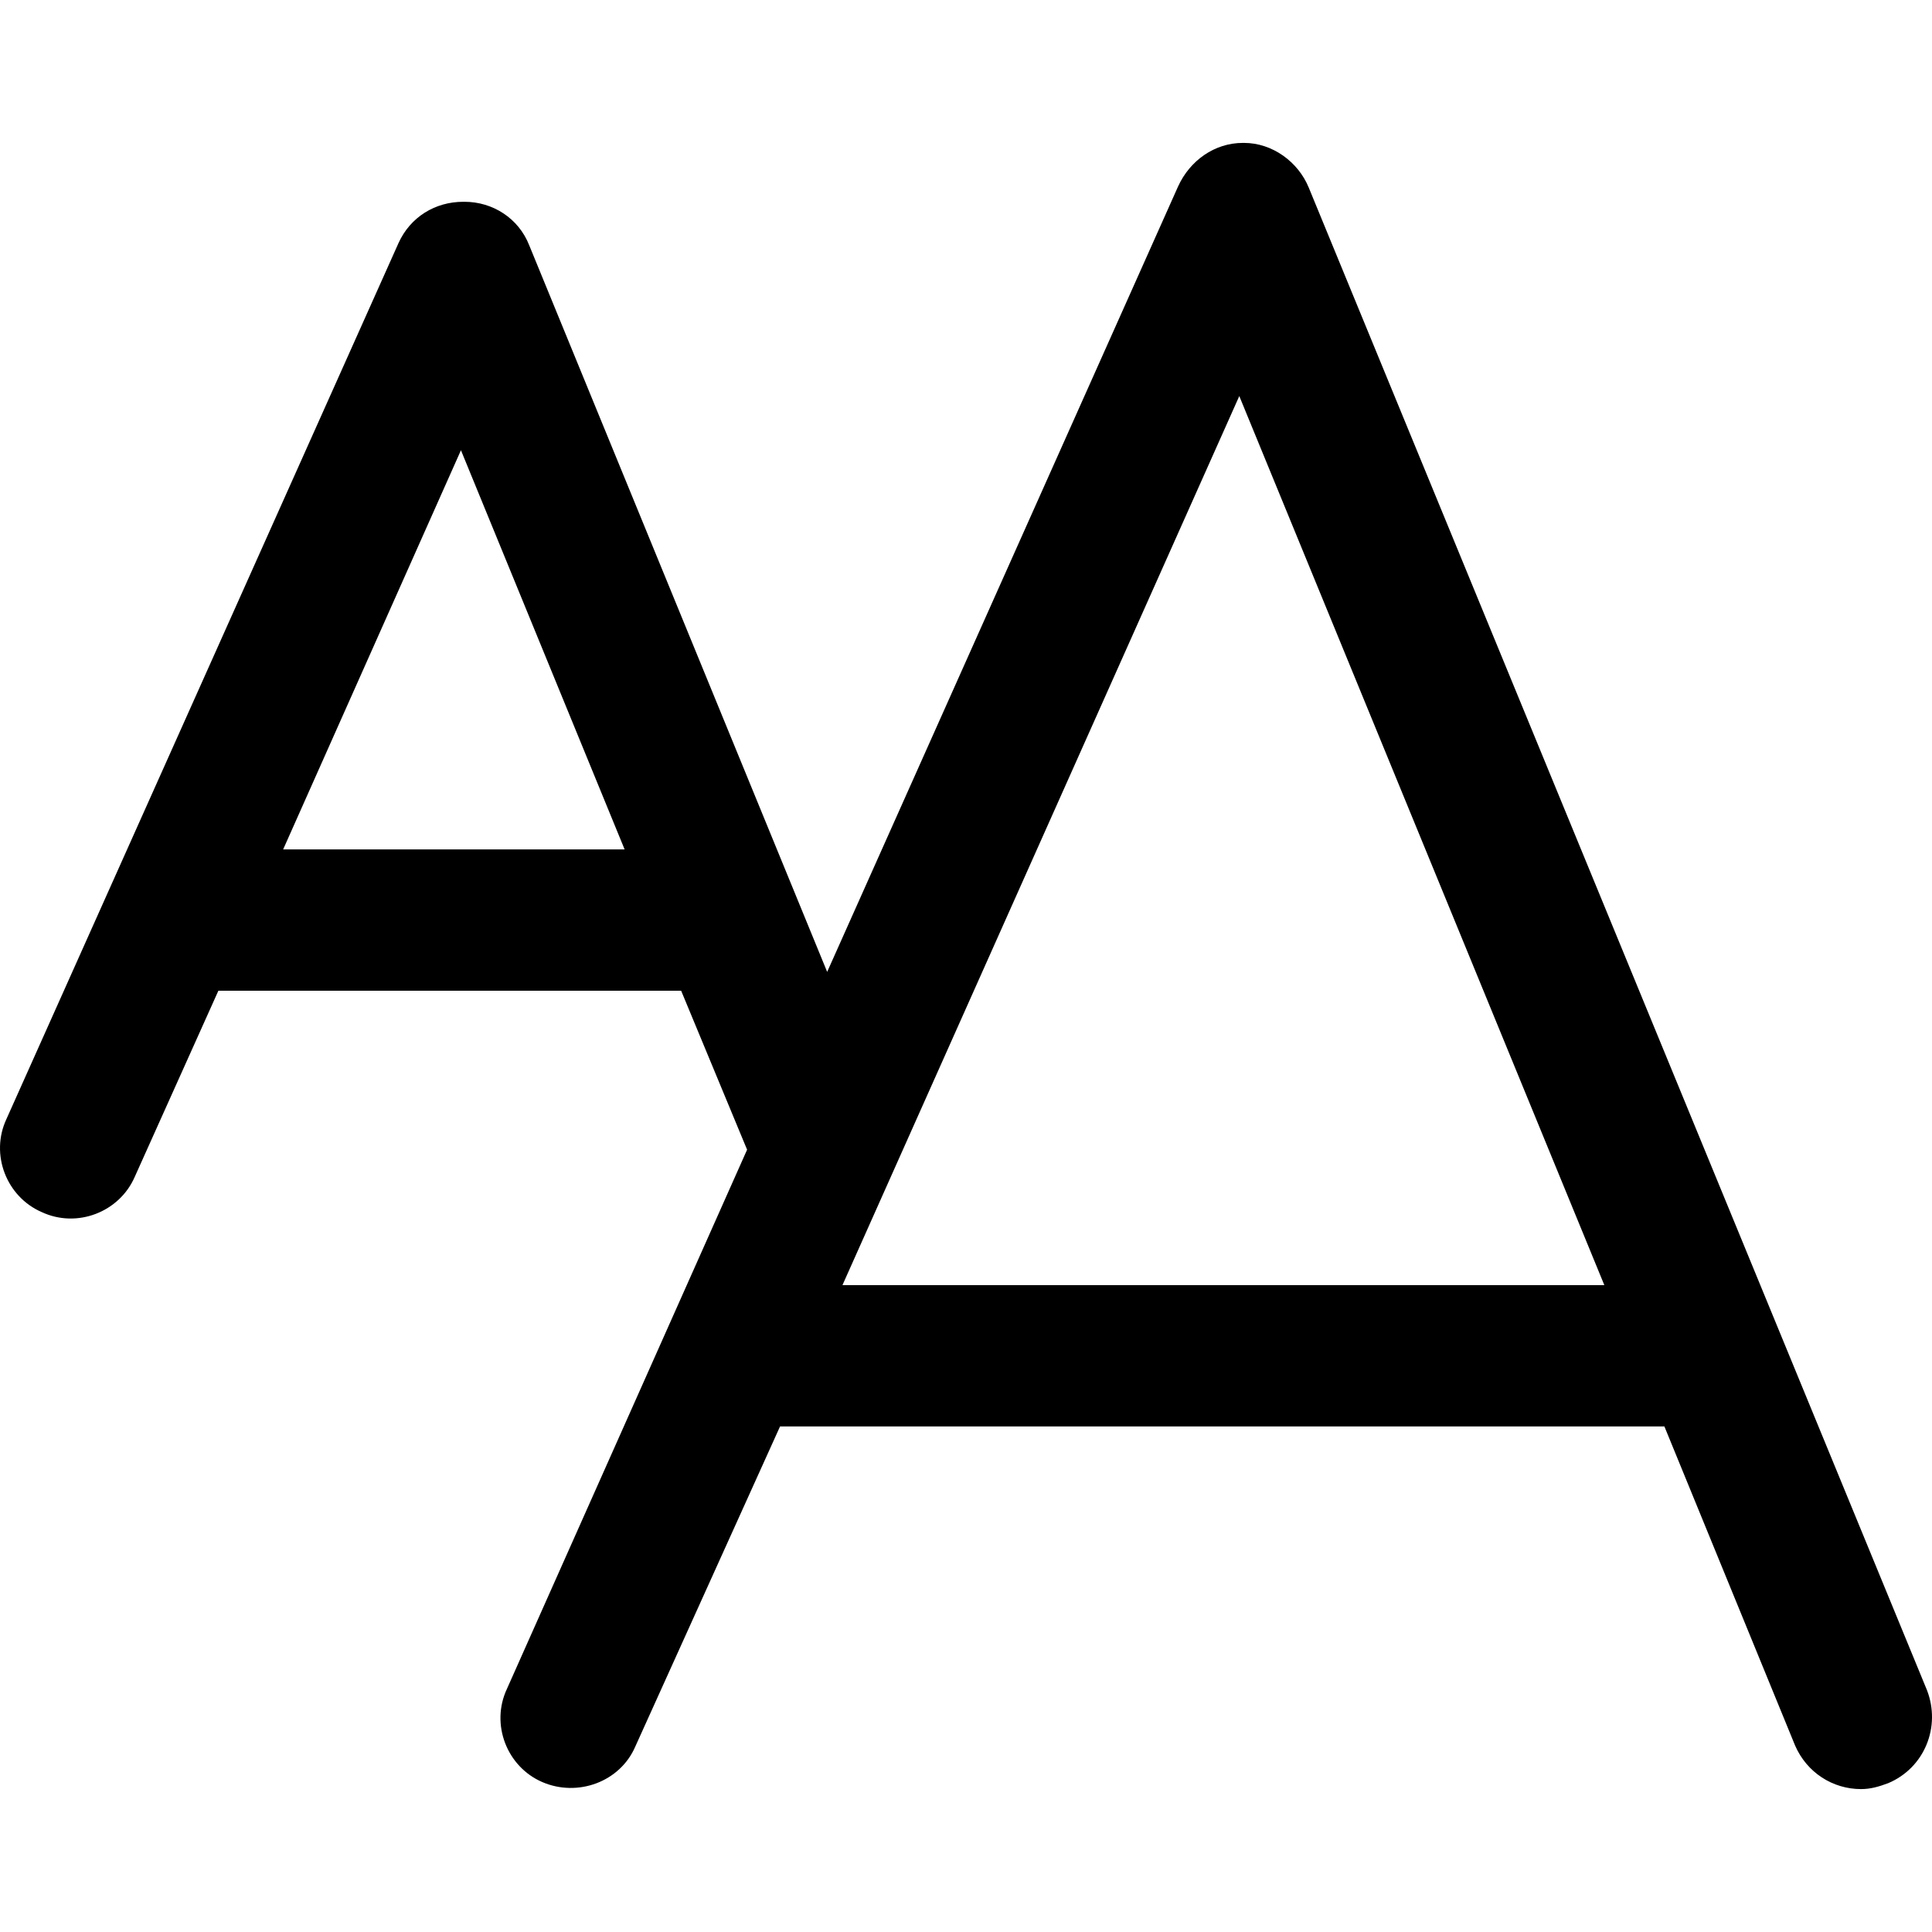
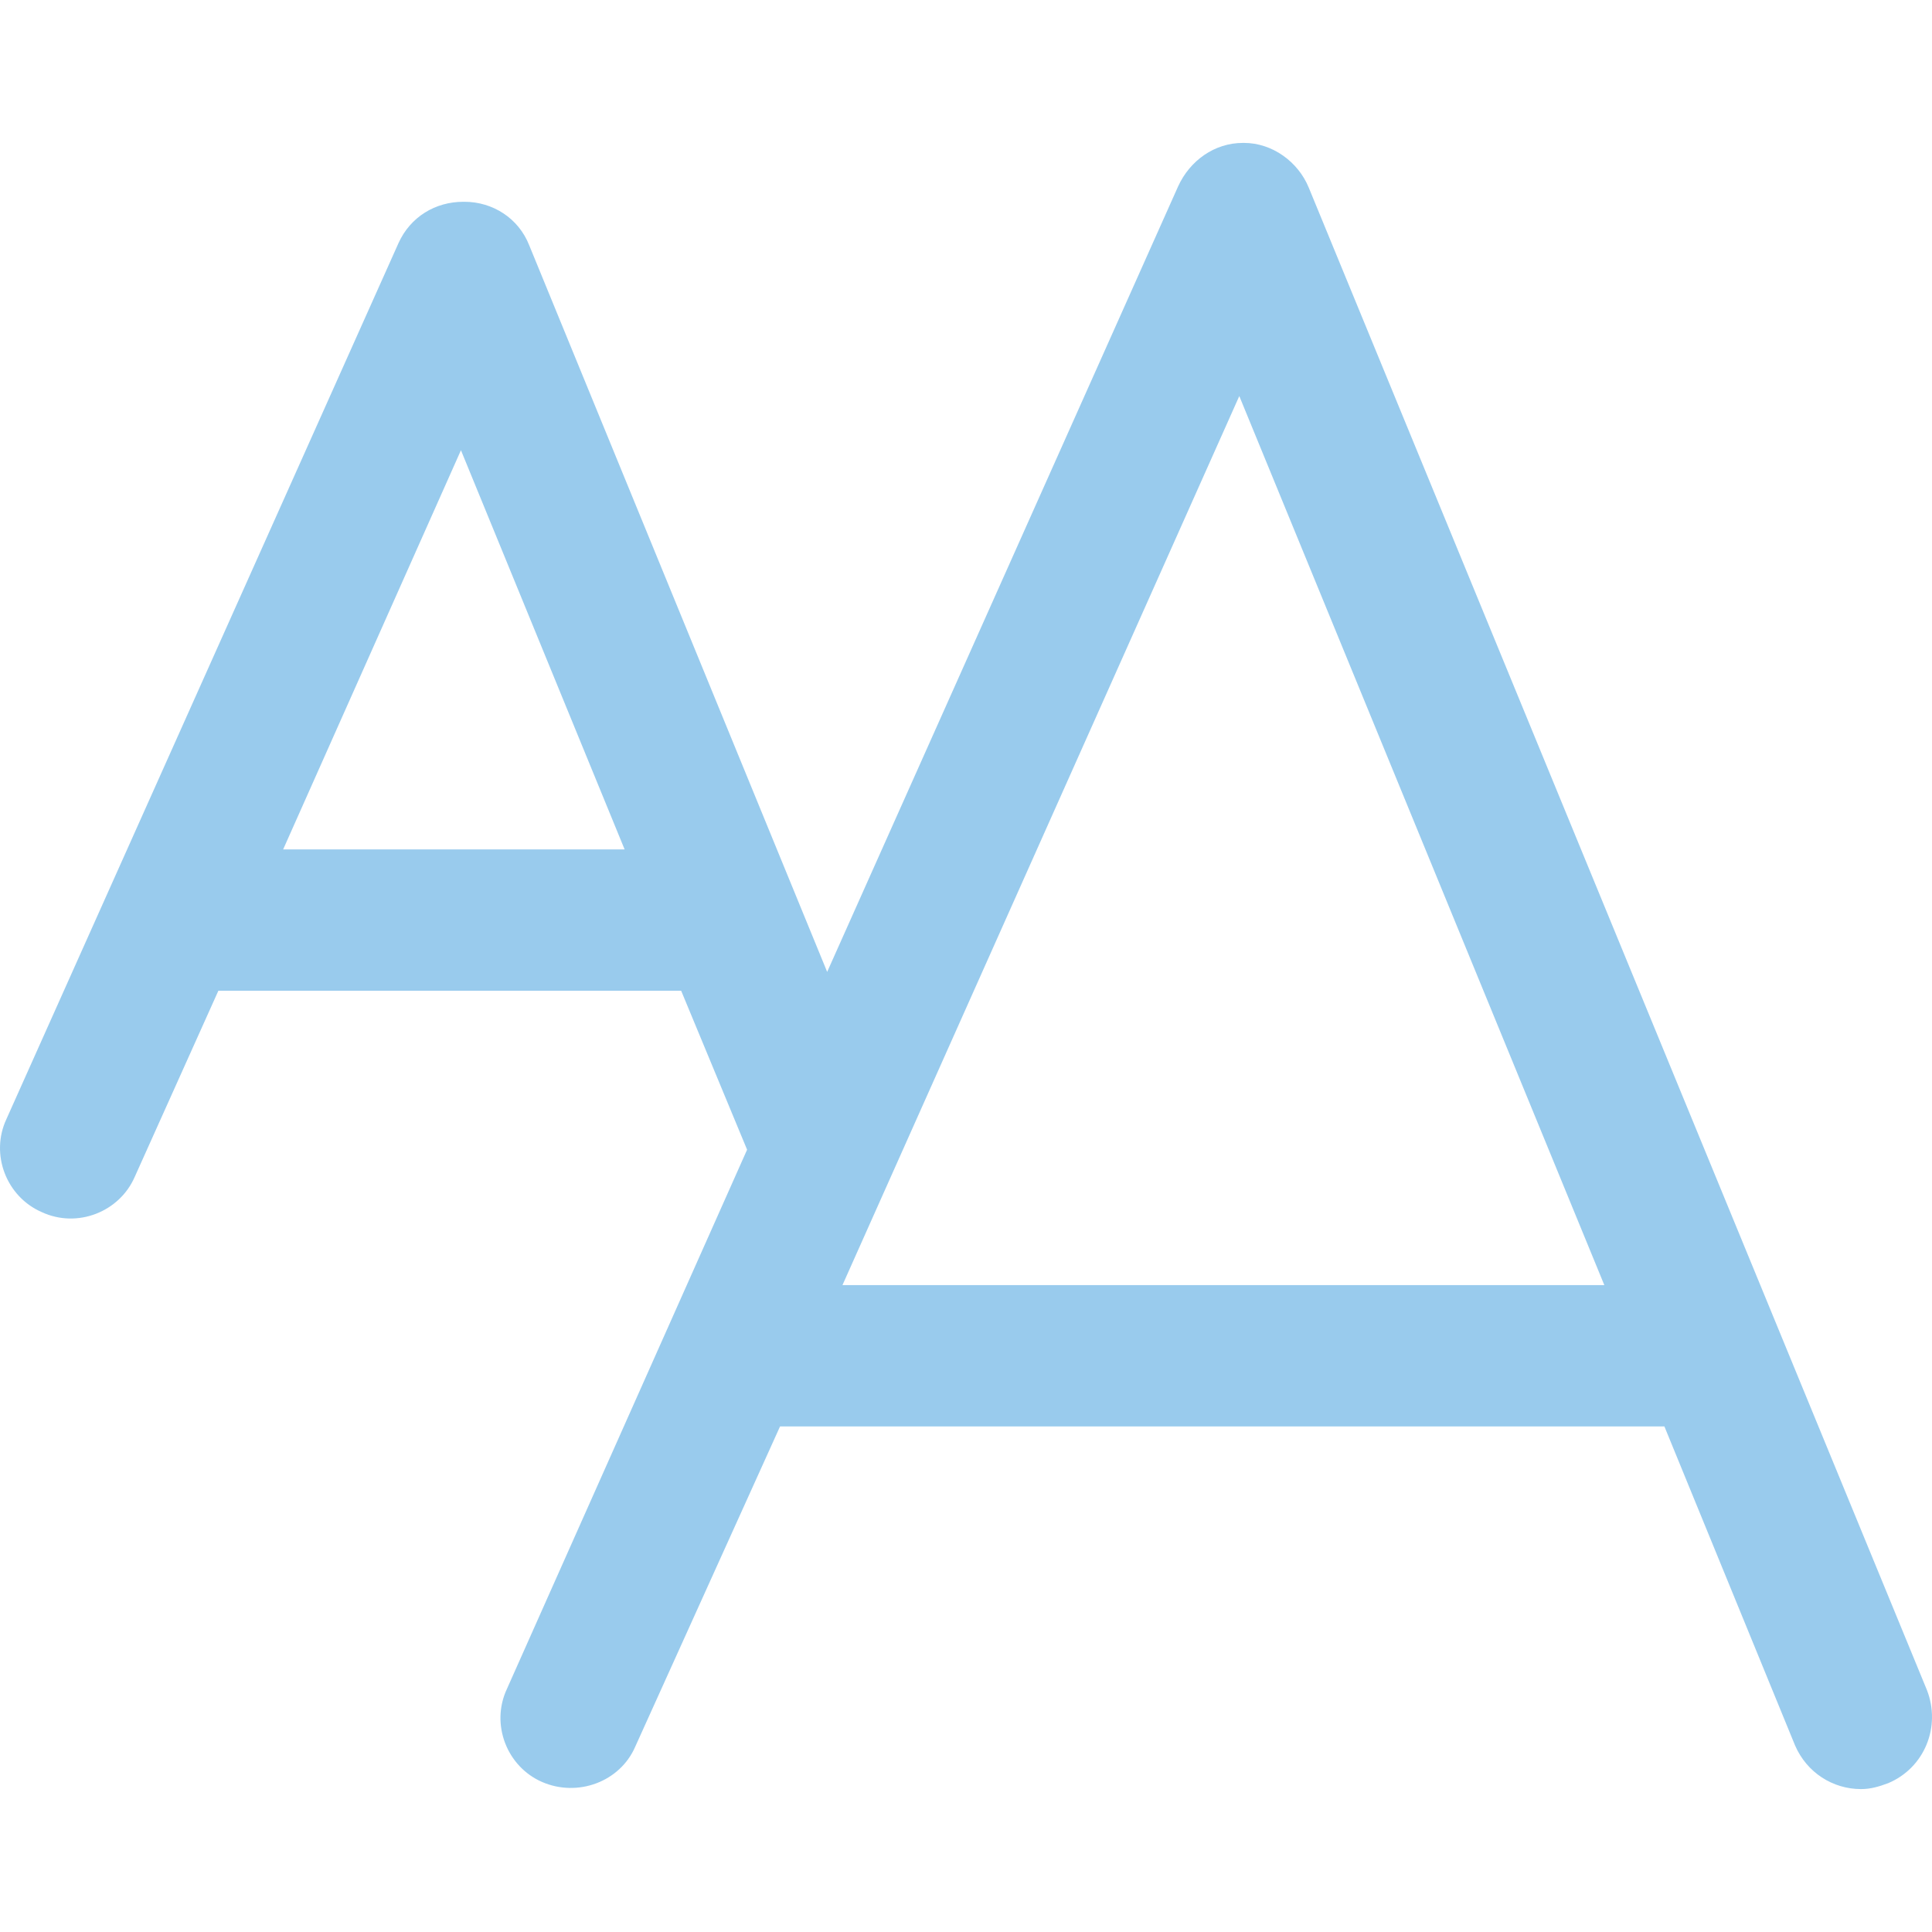
<svg xmlns="http://www.w3.org/2000/svg" version="1.1" id="Capa_1" x="0px" y="0px" viewBox="0 0 464.872 464.872" style="enable-background:new 0 0 464.872 464.872;" xml:space="preserve">
  <g>
    <g>
-       <path d="M314.912,45.153c-2.55-6.233-8.783-10.767-15.583-10.767h-0.283c-6.8,0-12.75,4.25-15.583,10.483l-84.433,188.983    L127.345,59.036c-2.55-6.517-8.783-10.483-15.583-10.483h-0.283c-6.8,0-12.75,3.683-15.583,9.917l-94.35,210.8    c-3.967,8.5,0,18.7,8.5,22.383c8.5,3.967,18.7,0,22.383-8.5l20.117-44.767h111.35l15.867,38.25l-57.8,129.767    c-3.967,8.5,0,18.7,8.5,22.383s18.7,0,22.383-8.5l34.85-77.067h212.783l31.45,76.783c2.833,6.517,9.067,10.483,15.867,10.483    c2.267,0,4.25-0.567,6.517-1.417c8.783-3.683,12.75-13.6,9.35-22.383L314.912,45.153z M68.129,204.386l42.783-96.05l39.383,96.05    H68.129z M202.712,309.22l95.483-213.917l87.833,213.917H202.712z" />
+       <path style="fill:#3498db; opacity: 0.5;" d="M314.912,45.153c-2.55-6.233-8.783-10.767-15.583-10.767h-0.283c-6.8,0-12.75,4.25-15.583,10.483l-84.433,188.983    L127.345,59.036c-2.55-6.517-8.783-10.483-15.583-10.483h-0.283c-6.8,0-12.75,3.683-15.583,9.917l-94.35,210.8    c-3.967,8.5,0,18.7,8.5,22.383c8.5,3.967,18.7,0,22.383-8.5l20.117-44.767h111.35l15.867,38.25l-57.8,129.767    c-3.967,8.5,0,18.7,8.5,22.383s18.7,0,22.383-8.5l34.85-77.067h212.783l31.45,76.783c2.833,6.517,9.067,10.483,15.867,10.483    c2.267,0,4.25-0.567,6.517-1.417c8.783-3.683,12.75-13.6,9.35-22.383L314.912,45.153z M68.129,204.386l42.783-96.05l39.383,96.05    H68.129z M202.712,309.22l95.483-213.917l87.833,213.917H202.712z" />
    </g>
  </g>
  <g>
</g>
  <g>
</g>
  <g>
</g>
  <g>
</g>
  <g>
</g>
  <g>
</g>
  <g>
</g>
  <g>
</g>
  <g>
</g>
  <g>
</g>
  <g>
</g>
  <g>
</g>
  <g>
</g>
  <g>
</g>
  <g>
</g>
</svg>
